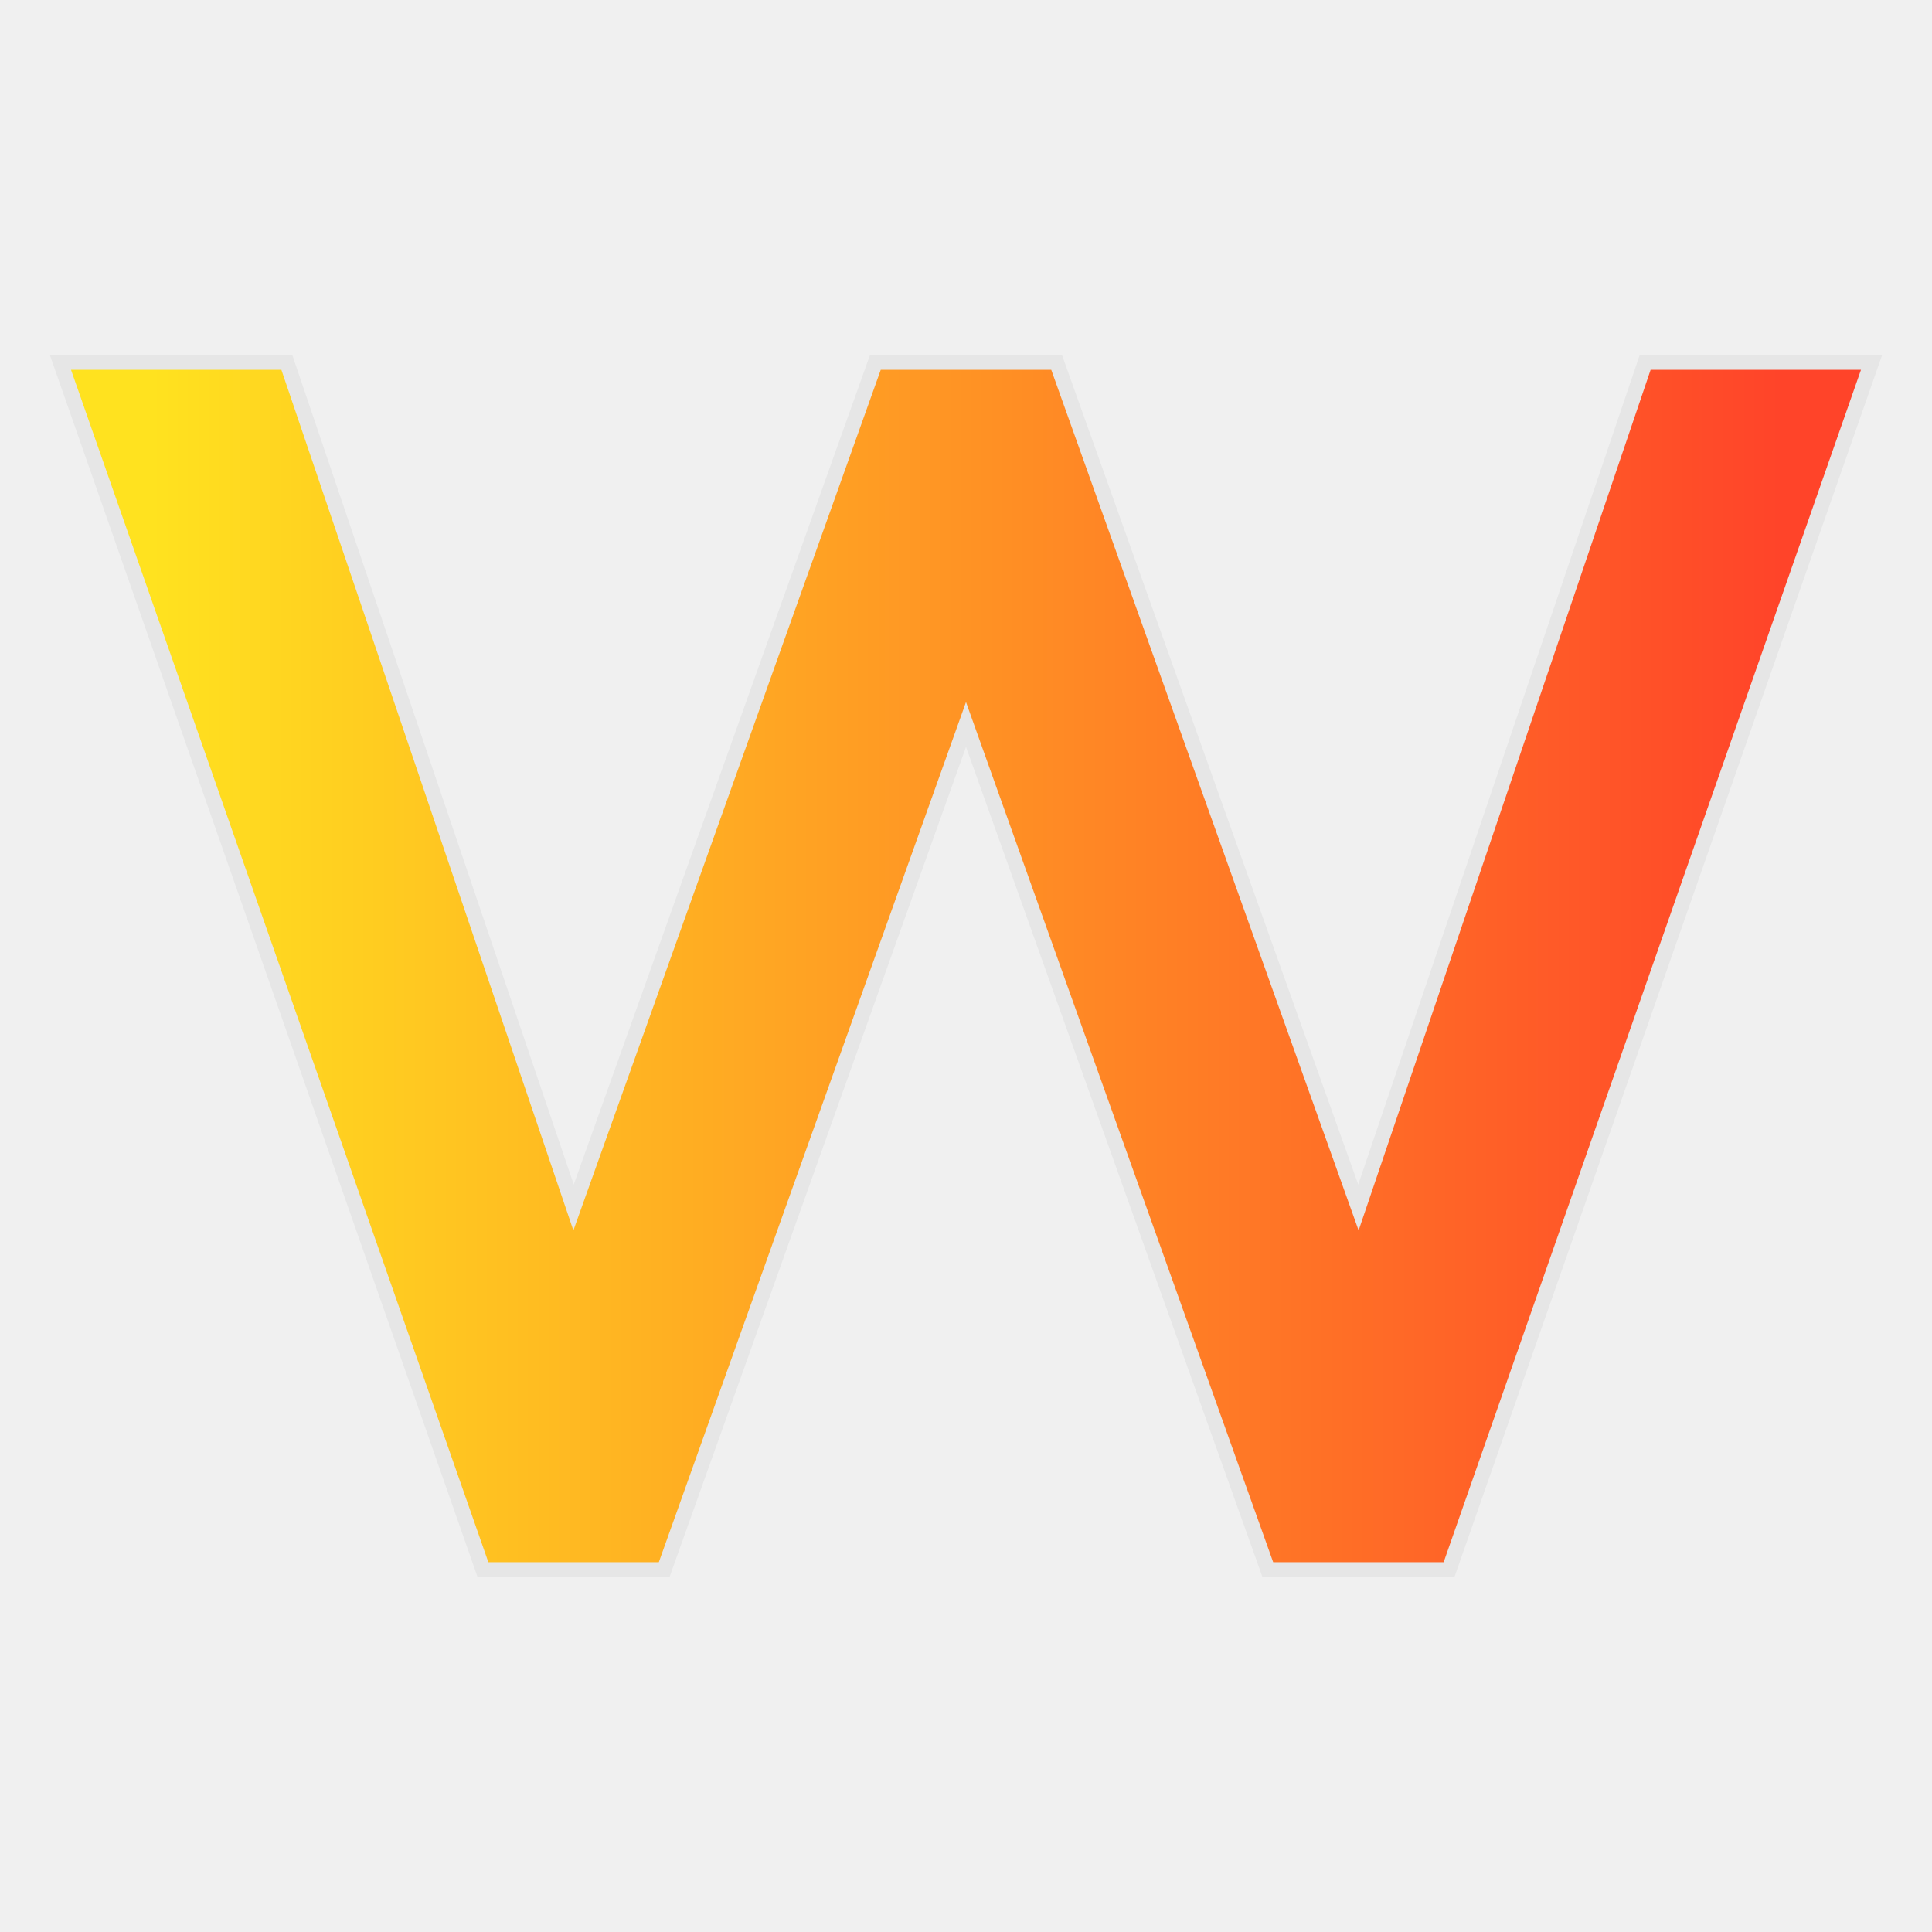
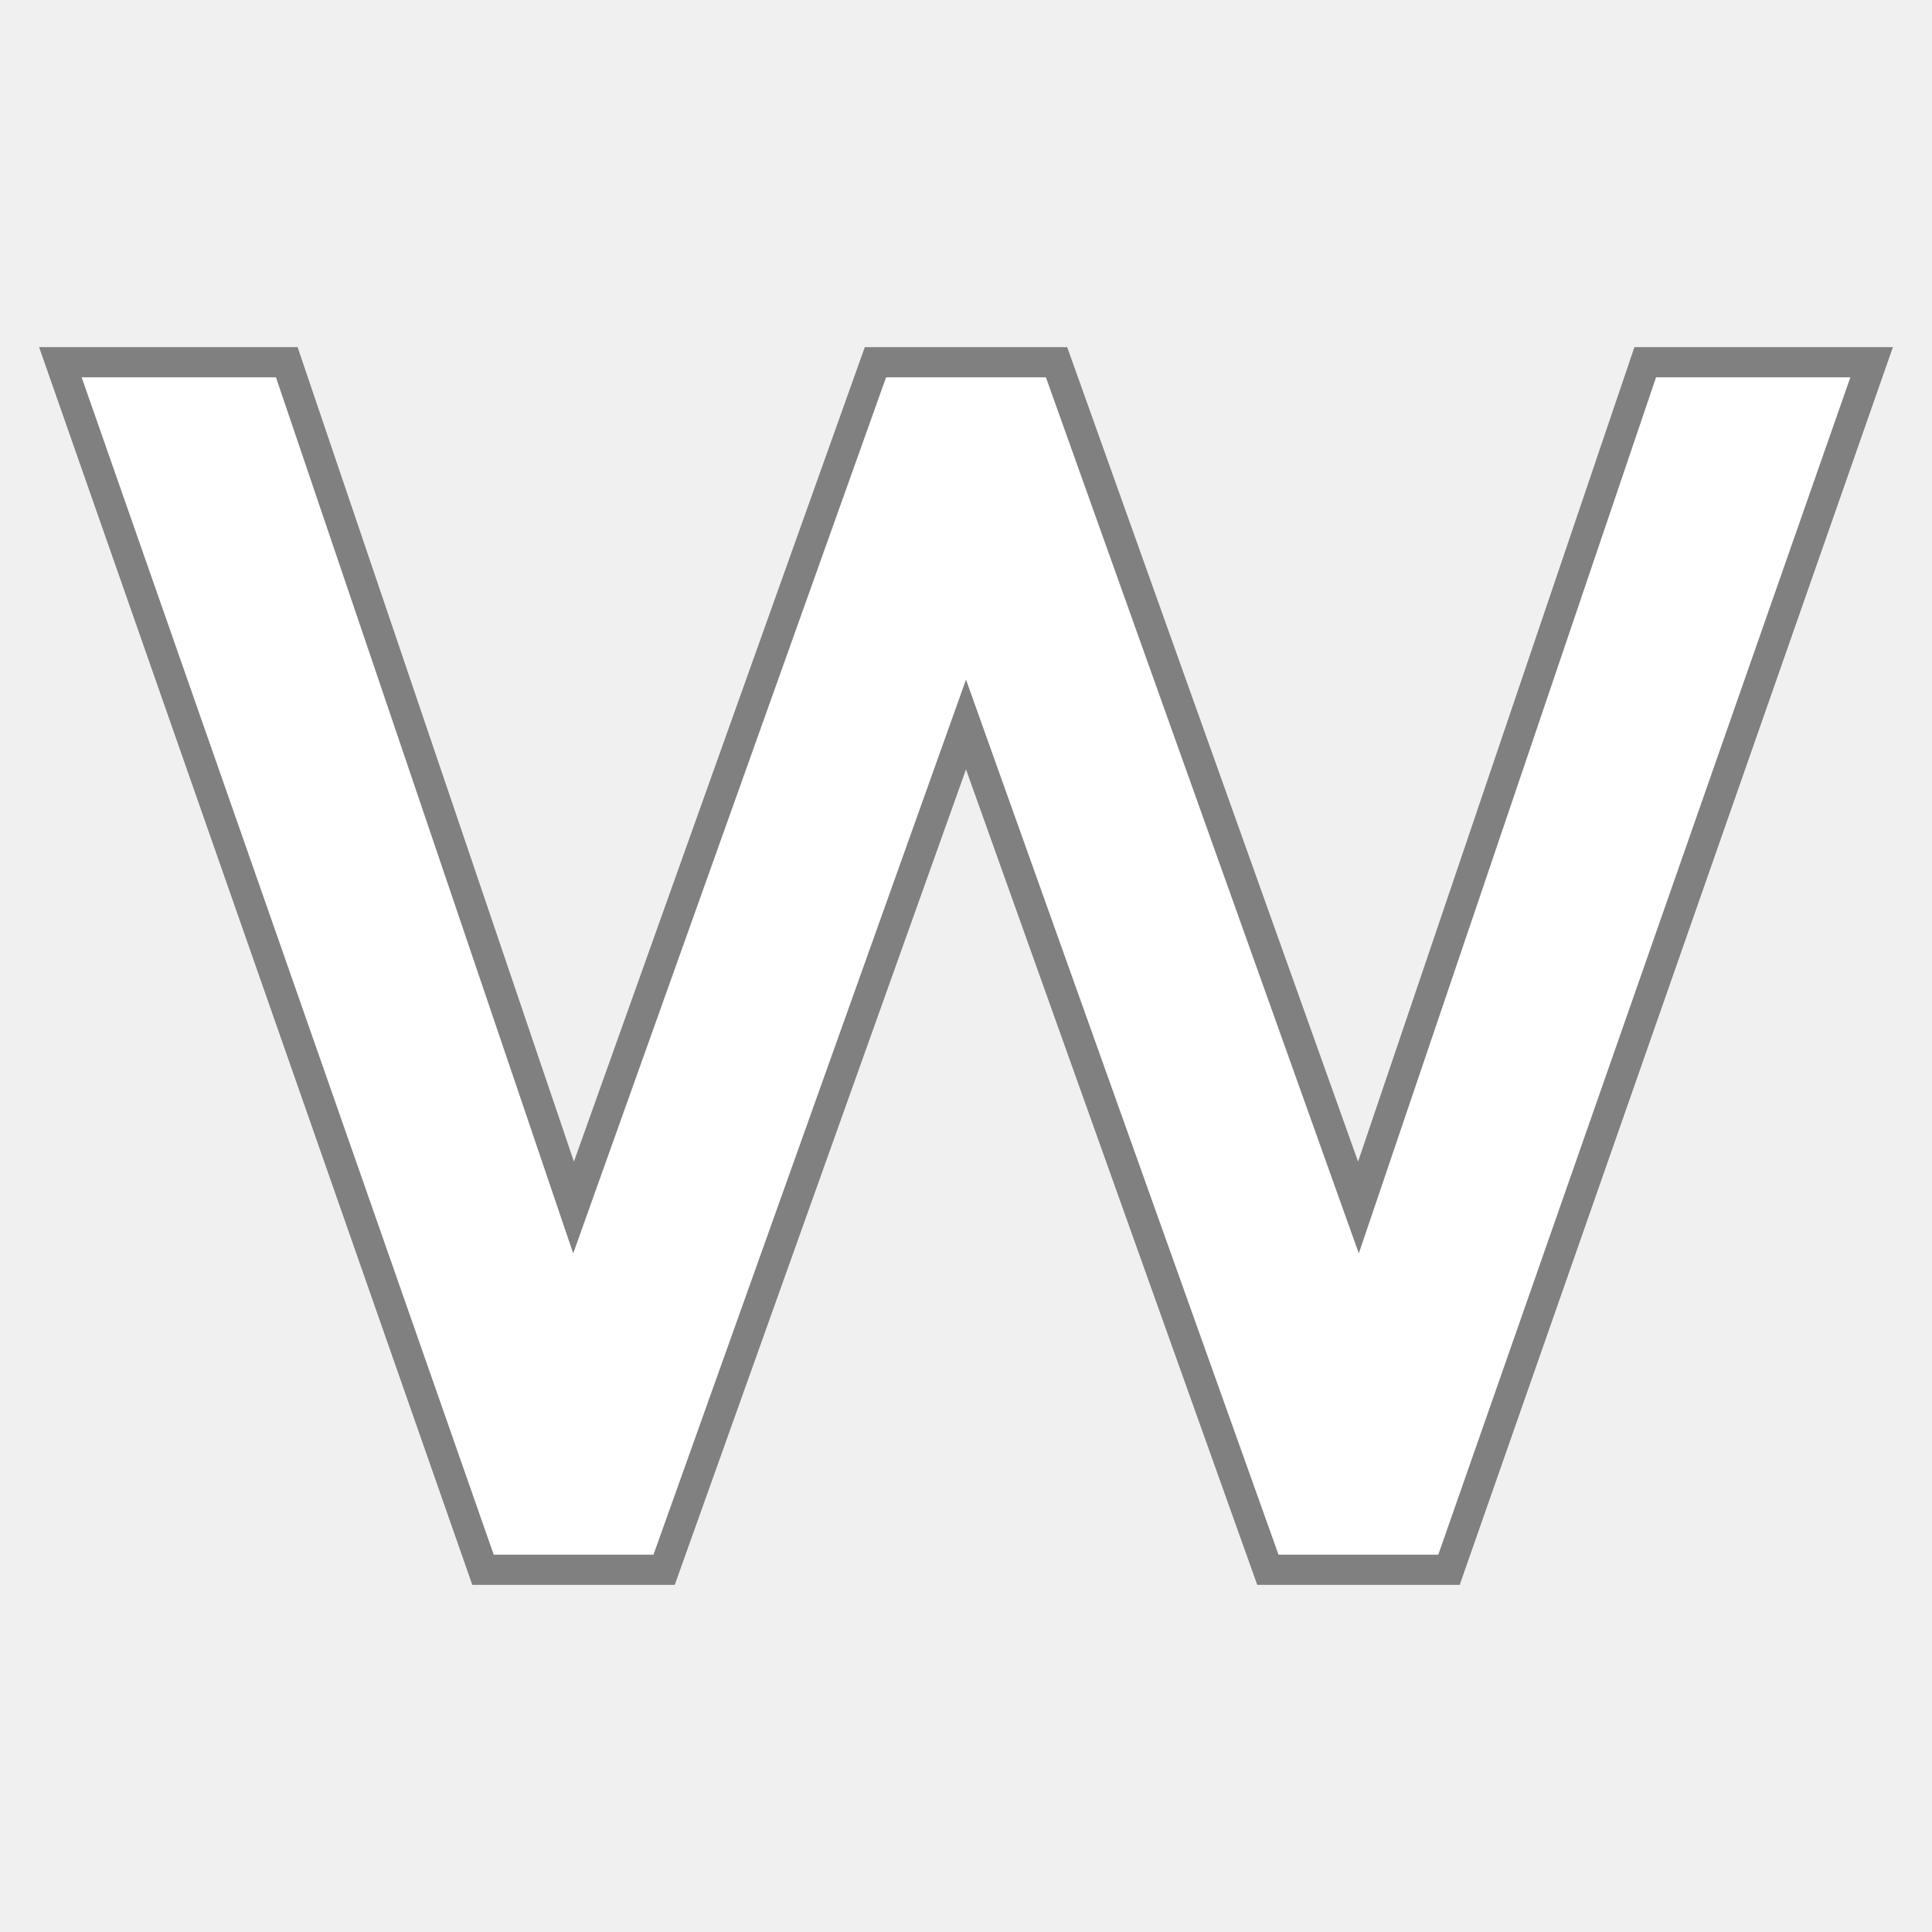
<svg xmlns="http://www.w3.org/2000/svg" width="512" height="512">
-   <defs>
-     <linearGradient id="gradient">
-       <stop offset="5%" stop-color="#ffe21f" />
-       <stop offset="95%" stop-color="#ff4429" />
-     </linearGradient>
-   </defs>
-   <path d="M 16 96 L 128 416 L 176 416 L 256 192 L 336 416 L 384 416 L 496 96 L 436 96 L 360 320 L 280 96 L 232 96 L 152 320 L 76 96 L 16 96 L 128 416" stroke="#e6e6e6" stroke-width="4" fill="url(#gradient)" />
+   <path d="M 16 96 L 128 416 L 176 416 L 256 192 L 336 416 L 384 416 L 496 96 L 436 96 L 360 320 L 280 96 L 232 96 L 152 320 L 76 96 L 16 96 L 128 416" stroke="gray" stroke-width="8" fill="white" />
</svg>
